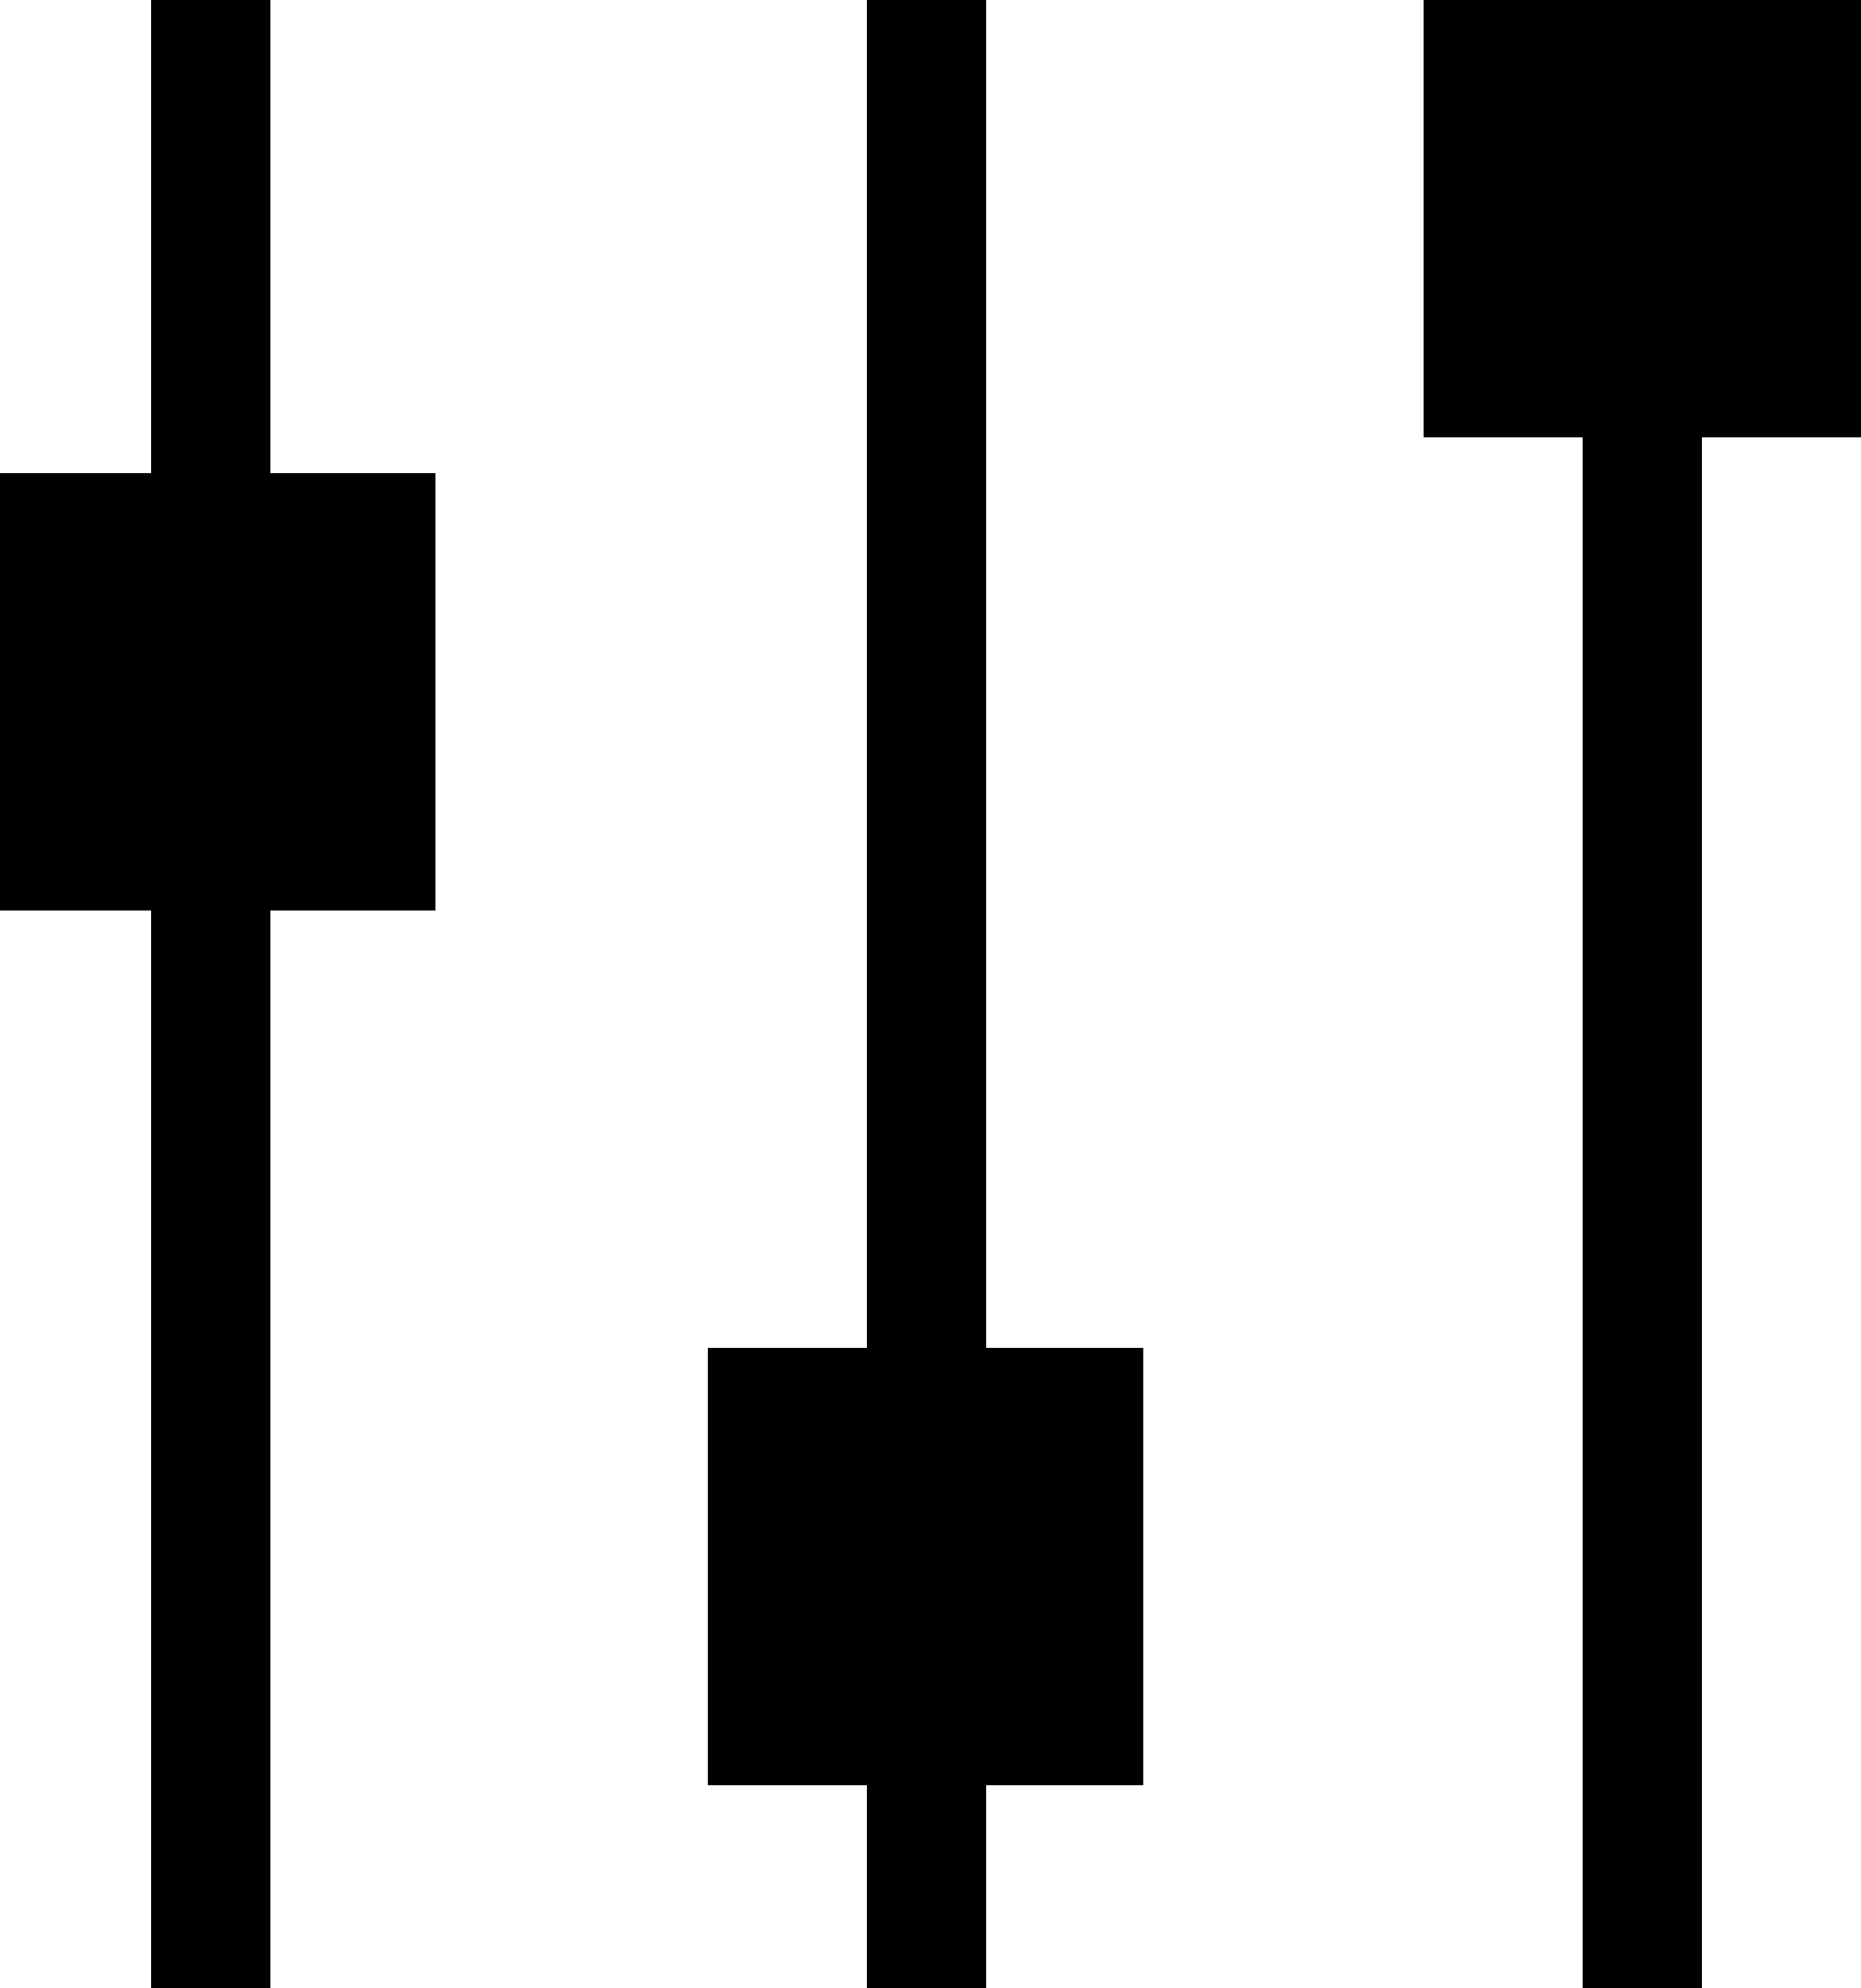
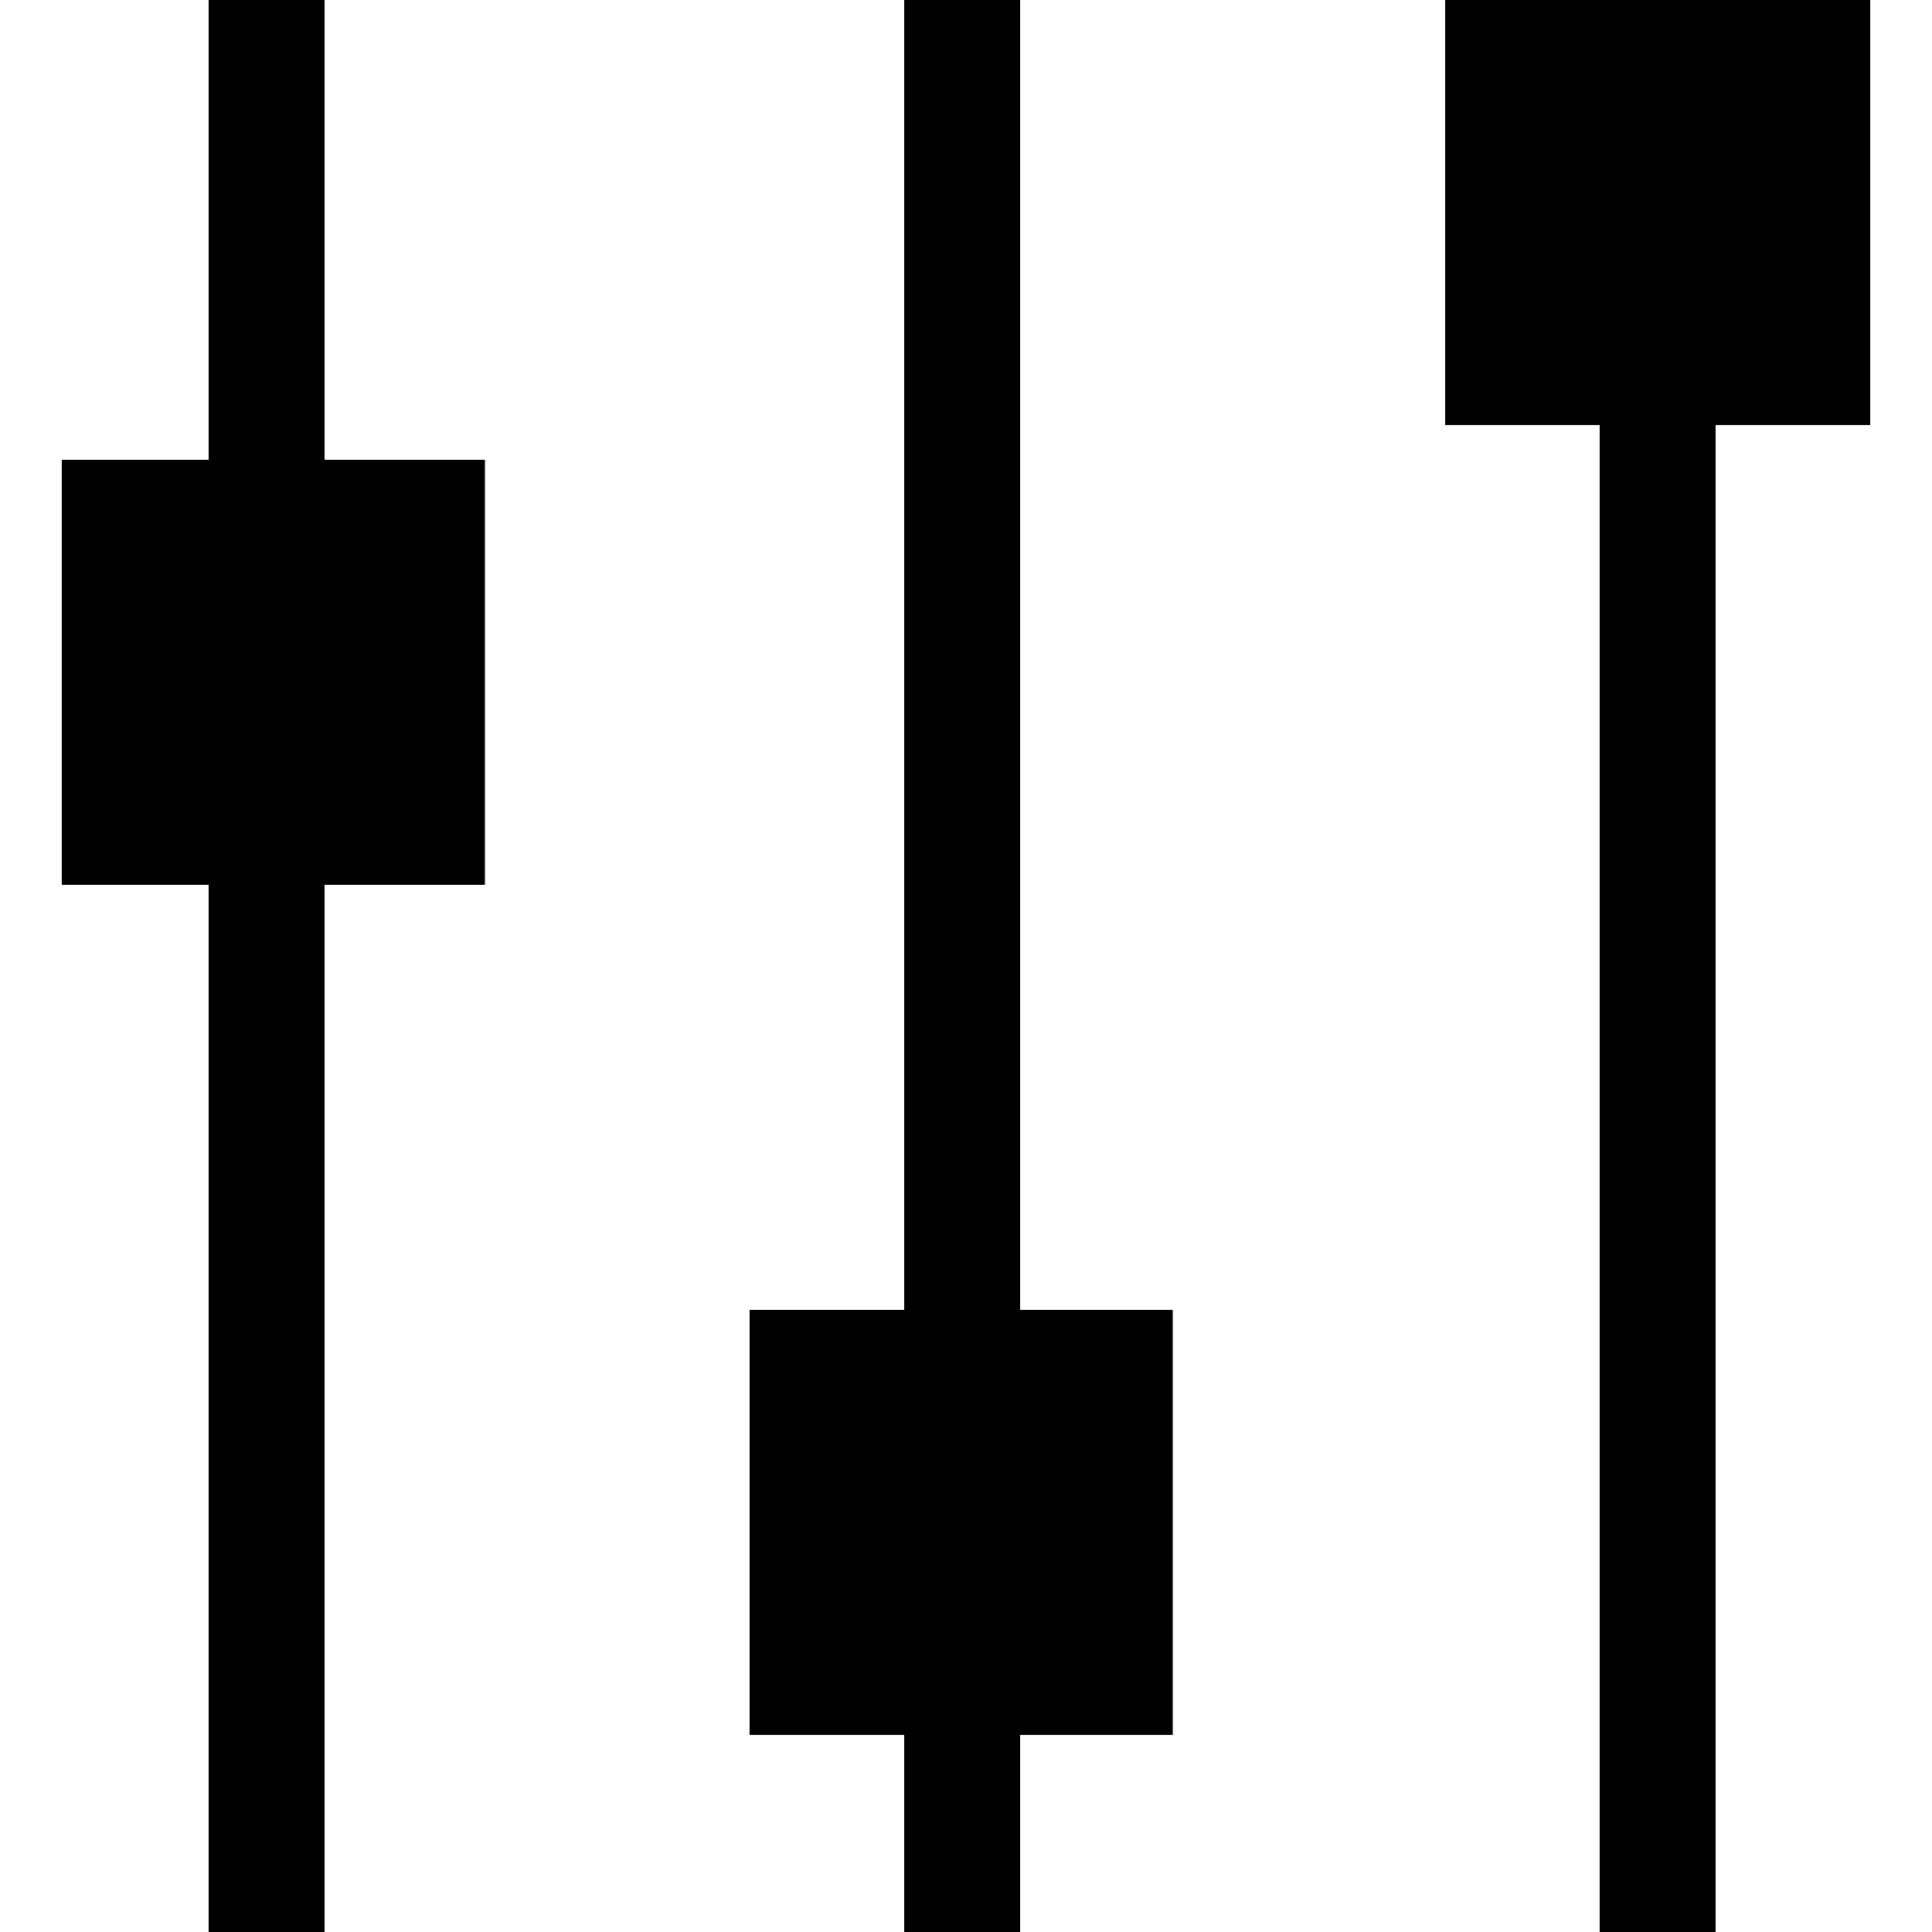
- <svg xmlns="http://www.w3.org/2000/svg" version="1.1" id="Layer_1" x="0px" y="0px" viewBox="0 0 93.6 100" style="enable-background:new 0 0 93.6 100;" xml:space="preserve">
-   <path d="M13.6,0v23.8h8.3v22h-8.3V100h-6V45.8H0v-22h7.6V0H13.6z M43.6,100V89.8h-8v-22h8V0h6v67.8h7.9v22h-7.9V100H43.6z M79.6,100  V22h-8V0h22v22h-8v78H79.6z" />
+ <svg xmlns="http://www.w3.org/2000/svg" version="1.1" id="Layer_1" x="0px" y="0px" viewBox="0 0 100 100" style="enable-background:new 0 0 100 100;" xml:space="preserve">
+   <path d="M16.8,0v23.8h8.3v22h-8.3V100h-6V45.8H3.2v-22h7.6V0H16.8z M46.8,100V89.8h-8v-22h8V0h6v67.8h7.9v22h-7.9V100H46.8z   M82.8,100V22h-8V0h22v22h-8v78H82.8z" />
</svg>
